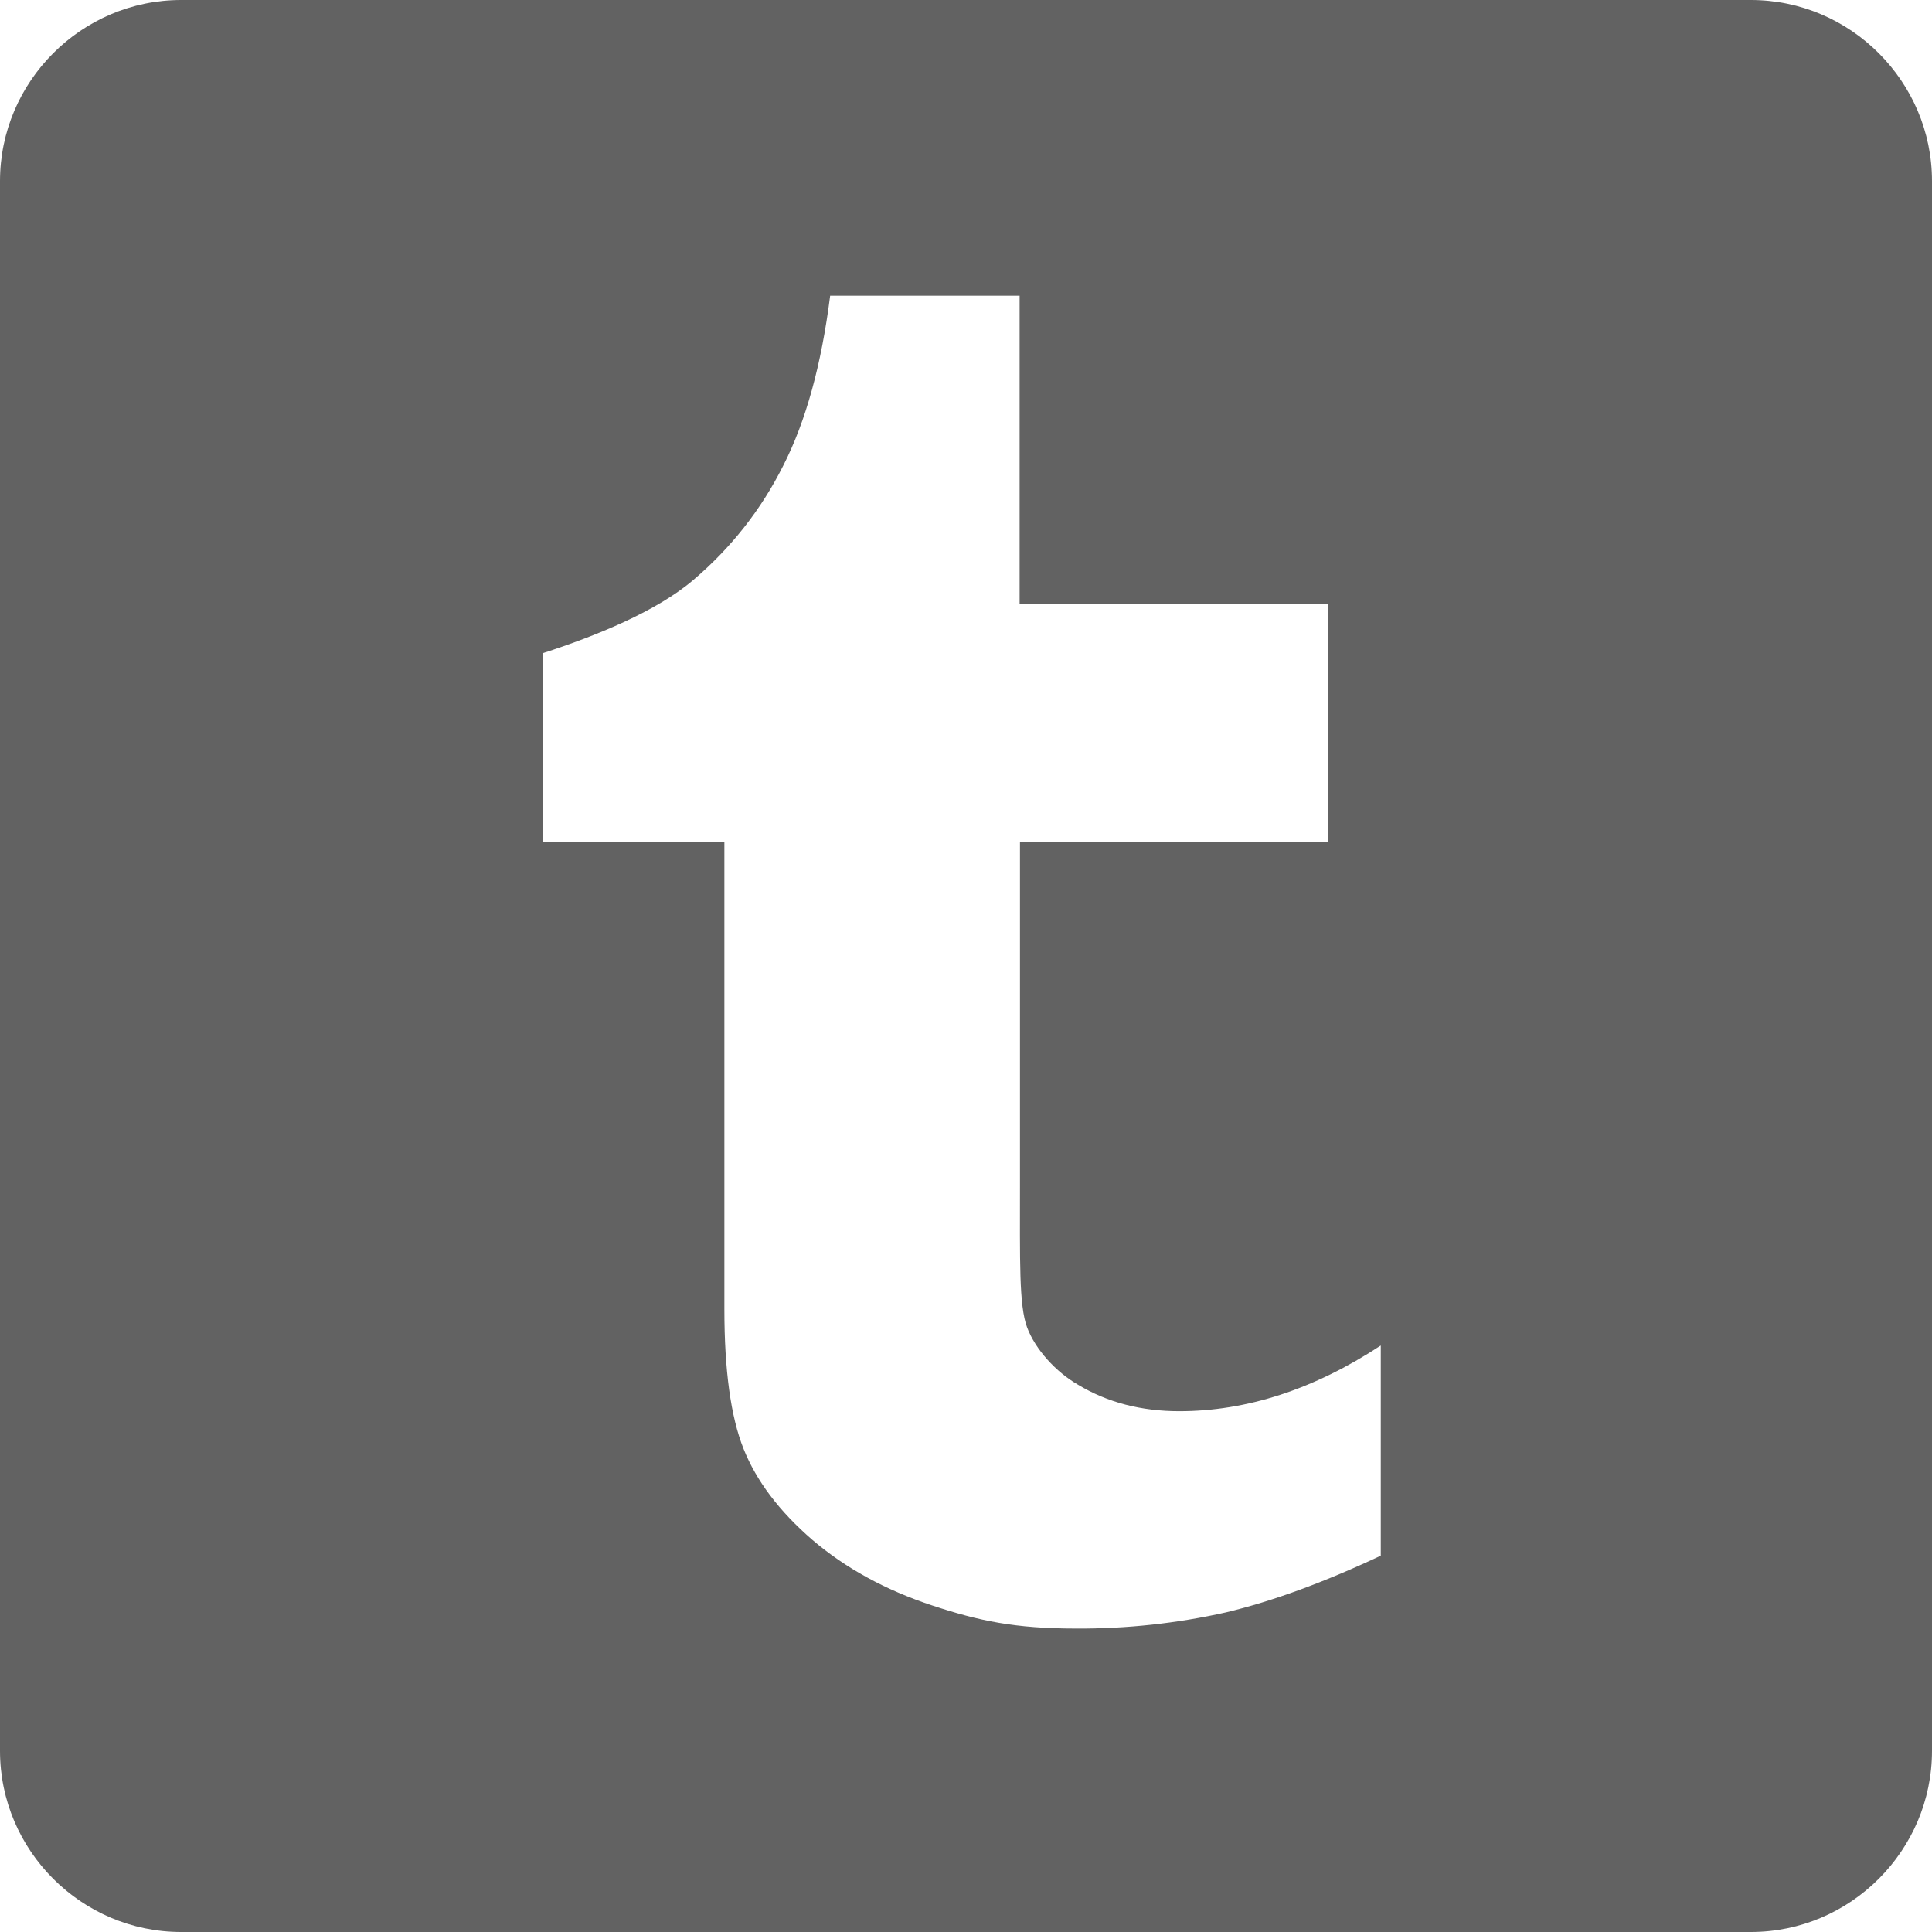
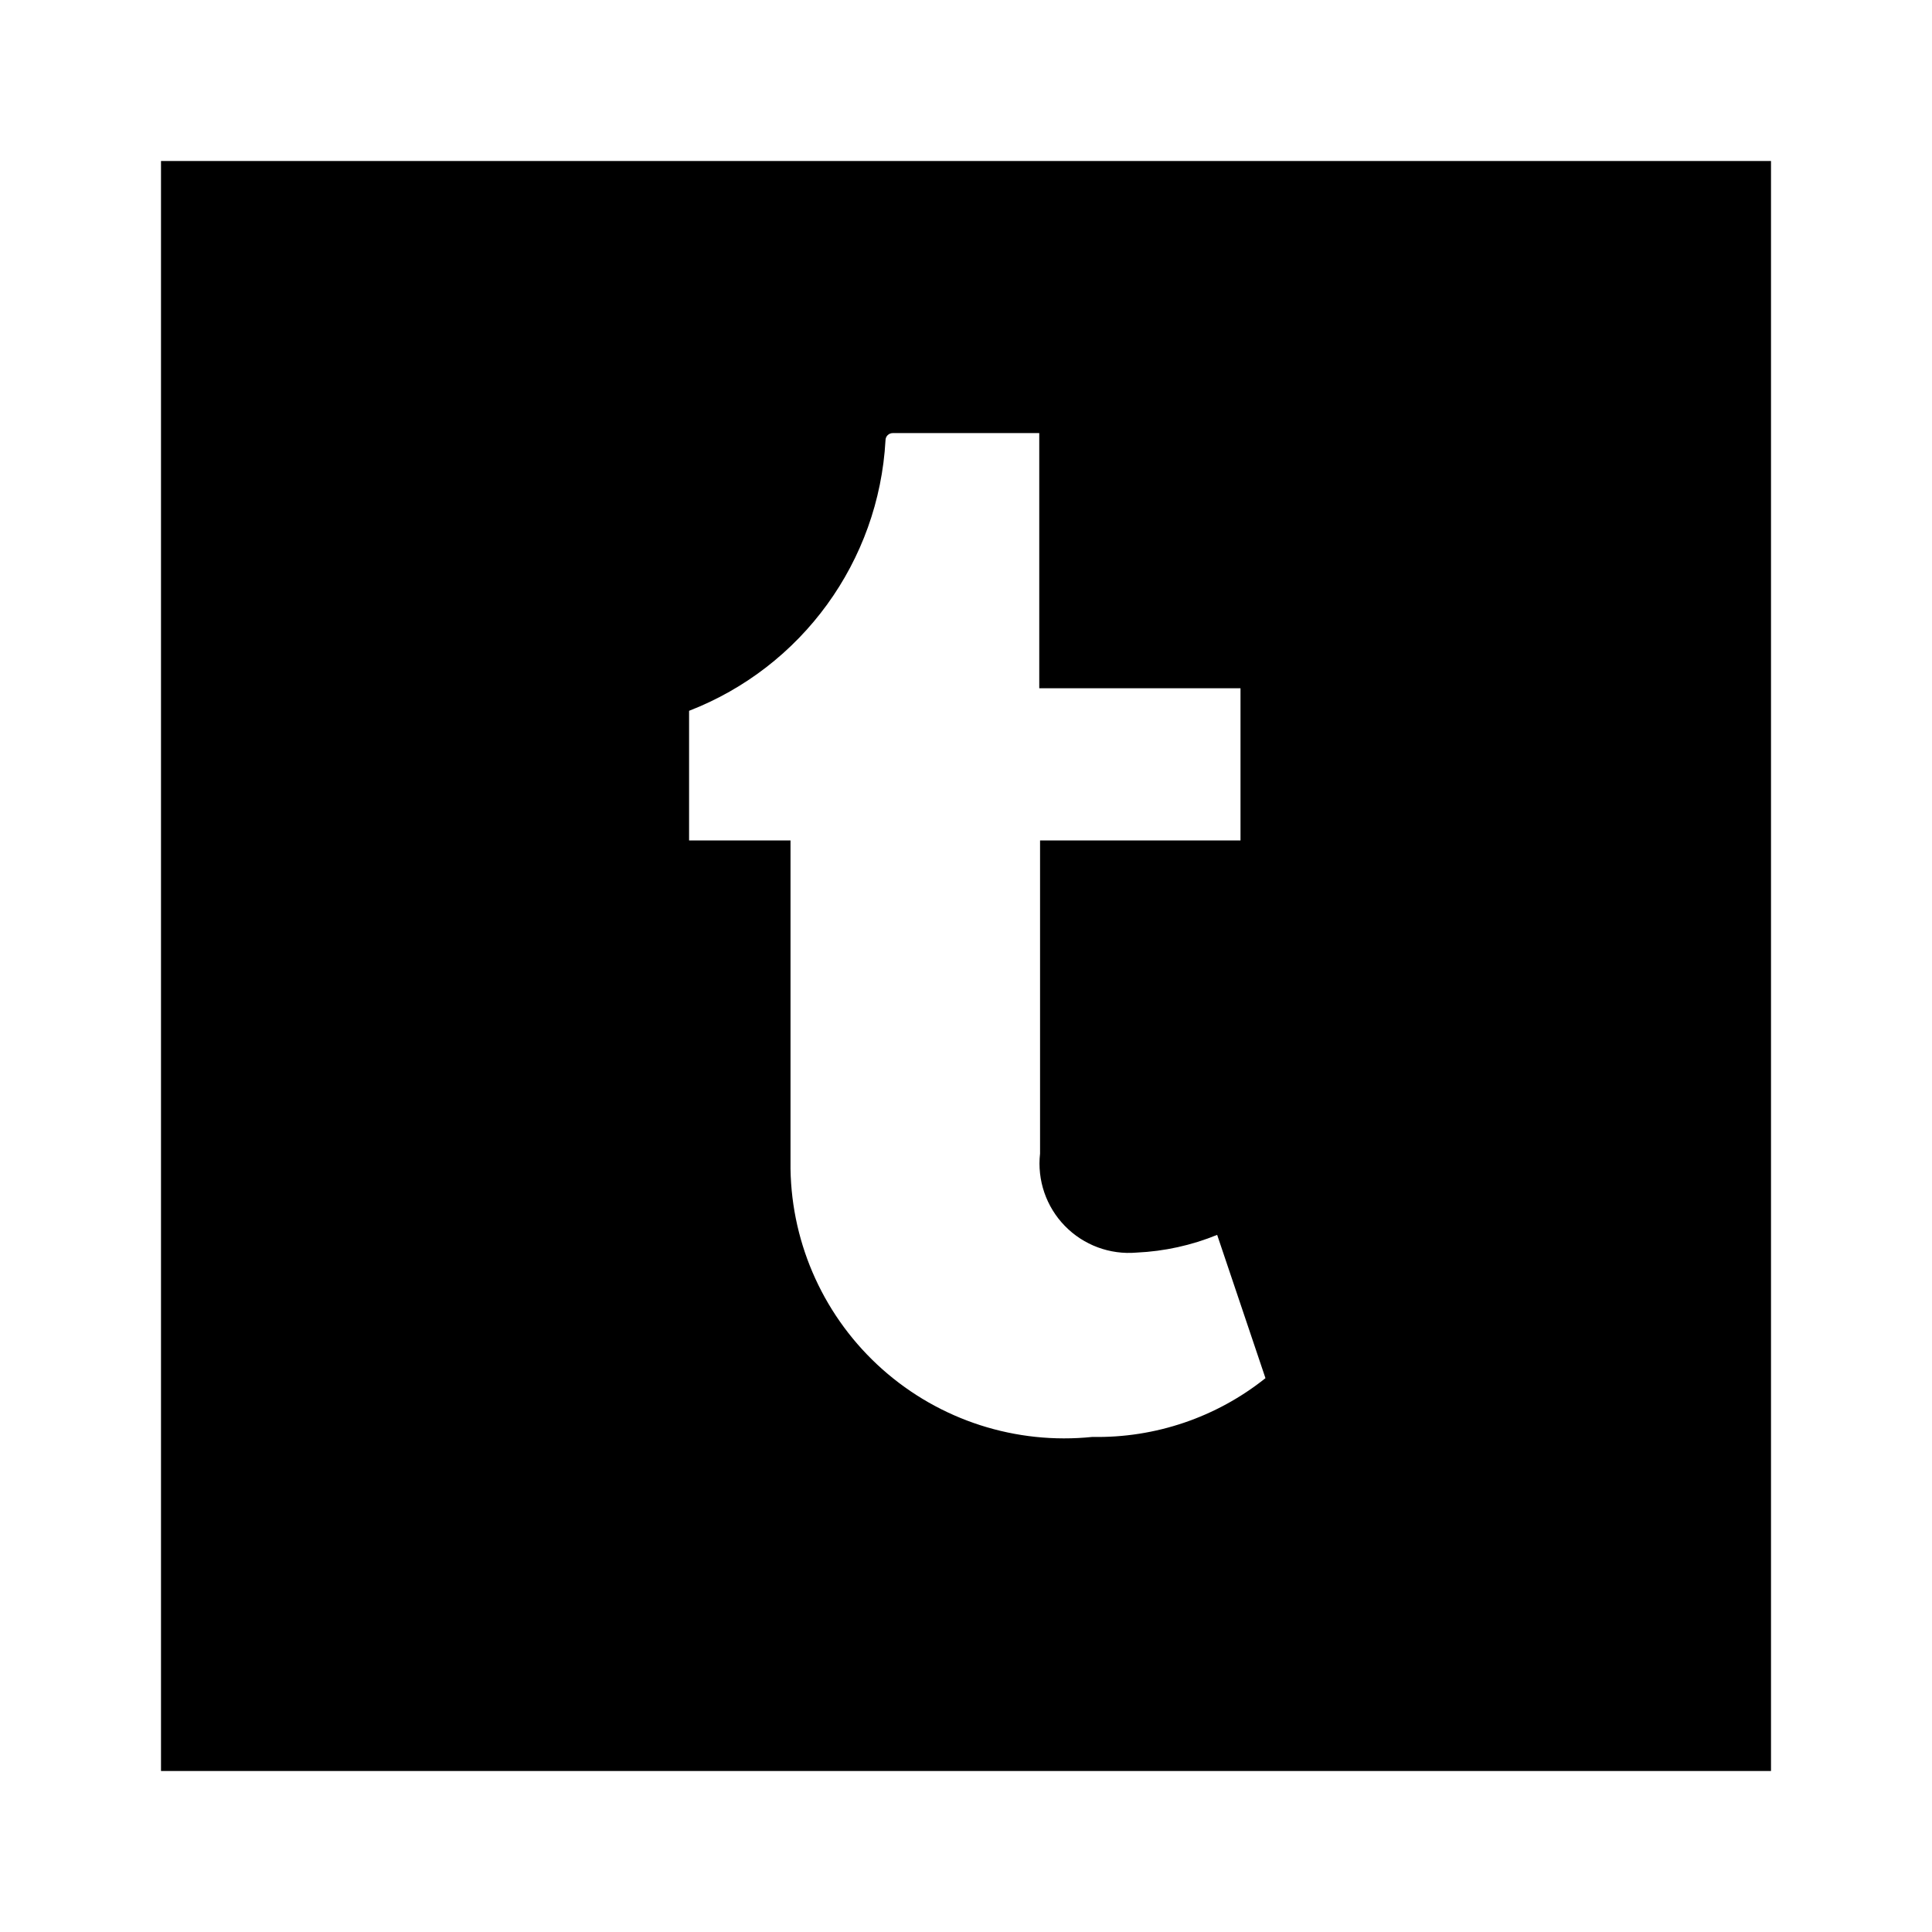
- <svg xmlns="http://www.w3.org/2000/svg" aria-hidden="true" focusable="false" width="1.3em" style="     -ms-transform: rotate(360deg);     -webkit-transform: rotate(360deg);     transform: rotate(360deg);   " preserveAspectRatio="xMidYMid meet" viewBox="0 0 16 16">
-   <path d="M14.5 0h-13C.675 0 0 .675 0 1.5v13c0 .825.675 1.5 1.5 1.5h13c.825 0 1.5-.675 1.5-1.5v-13c0-.825-.675-1.5-1.5-1.5zm-3.066 12.884c-.472.222-.9.378-1.281.469a5.522 5.522 0 0 1-1.241.134c-.506 0-.803-.063-1.191-.191s-.719-.309-.994-.544c-.275-.238-.463-.488-.569-.753s-.159-.65-.159-1.156V6.971h-1.5V5.408c.434-.141.938-.344 1.244-.606c.309-.263.559-.578.744-.947c.188-.369.316-.837.388-1.406h1.569v2.55H11v1.972H8.447v2.831c0 .641-.009 1.009.059 1.191s.238.369.422.475c.244.147.525.219.838.219c.559 0 1.116-.181 1.669-.544v1.741z" fill="#626262" />
-   <rect x="0" y="0" width="16" height="16" fill="rgba(0, 0, 0, 0)" />
+ <svg xmlns="http://www.w3.org/2000/svg" width="1em" height="1em" viewBox="0 0 24 24">
+   <path fill="currentColor" d="M2 2v20h20V2Zm11.57 15.85a3.4 3.4 0 0 1-3.75-3.33v-4.08H8.56V8.83A3.83 3.83 0 0 0 11 5.47a.09.09 0 0 1 .09-.09h1.82v3.17h2.5v1.89h-2.49v3.89a1.11 1.11 0 0 0 1.2 1.23a3 3 0 0 0 1-.22l.6 1.78a3.34 3.34 0 0 1-2.15.73" />
</svg>
